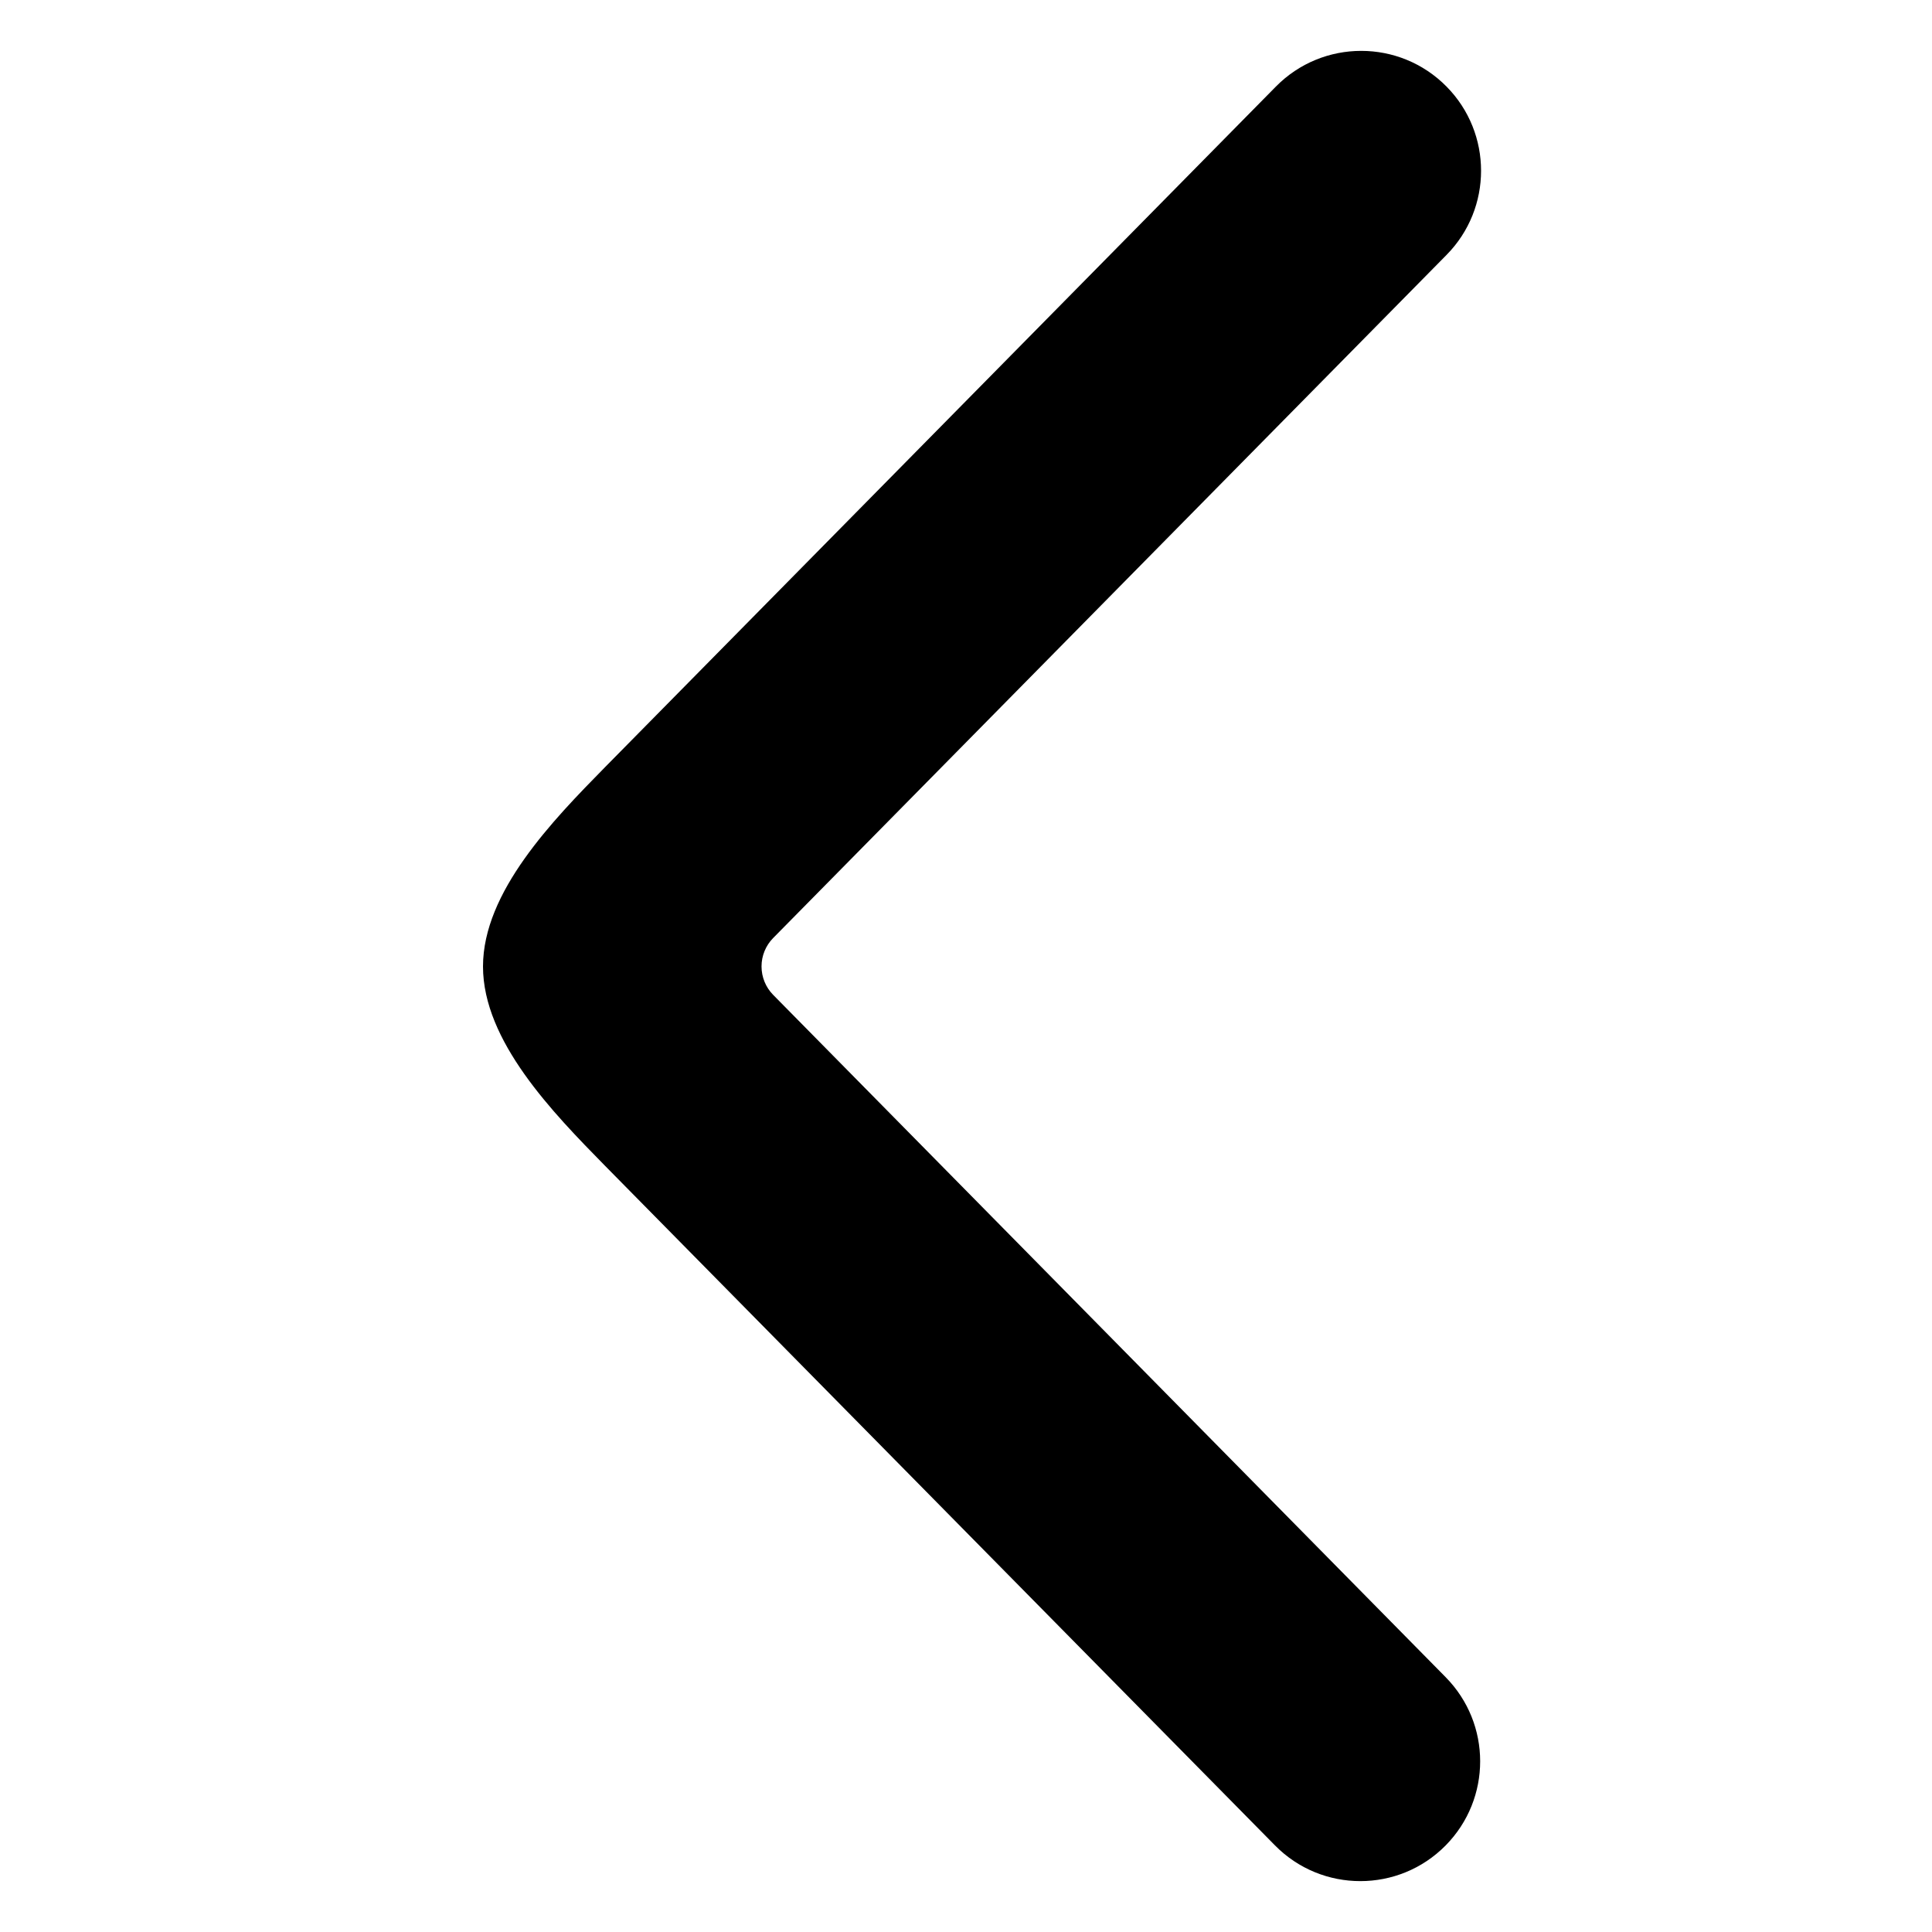
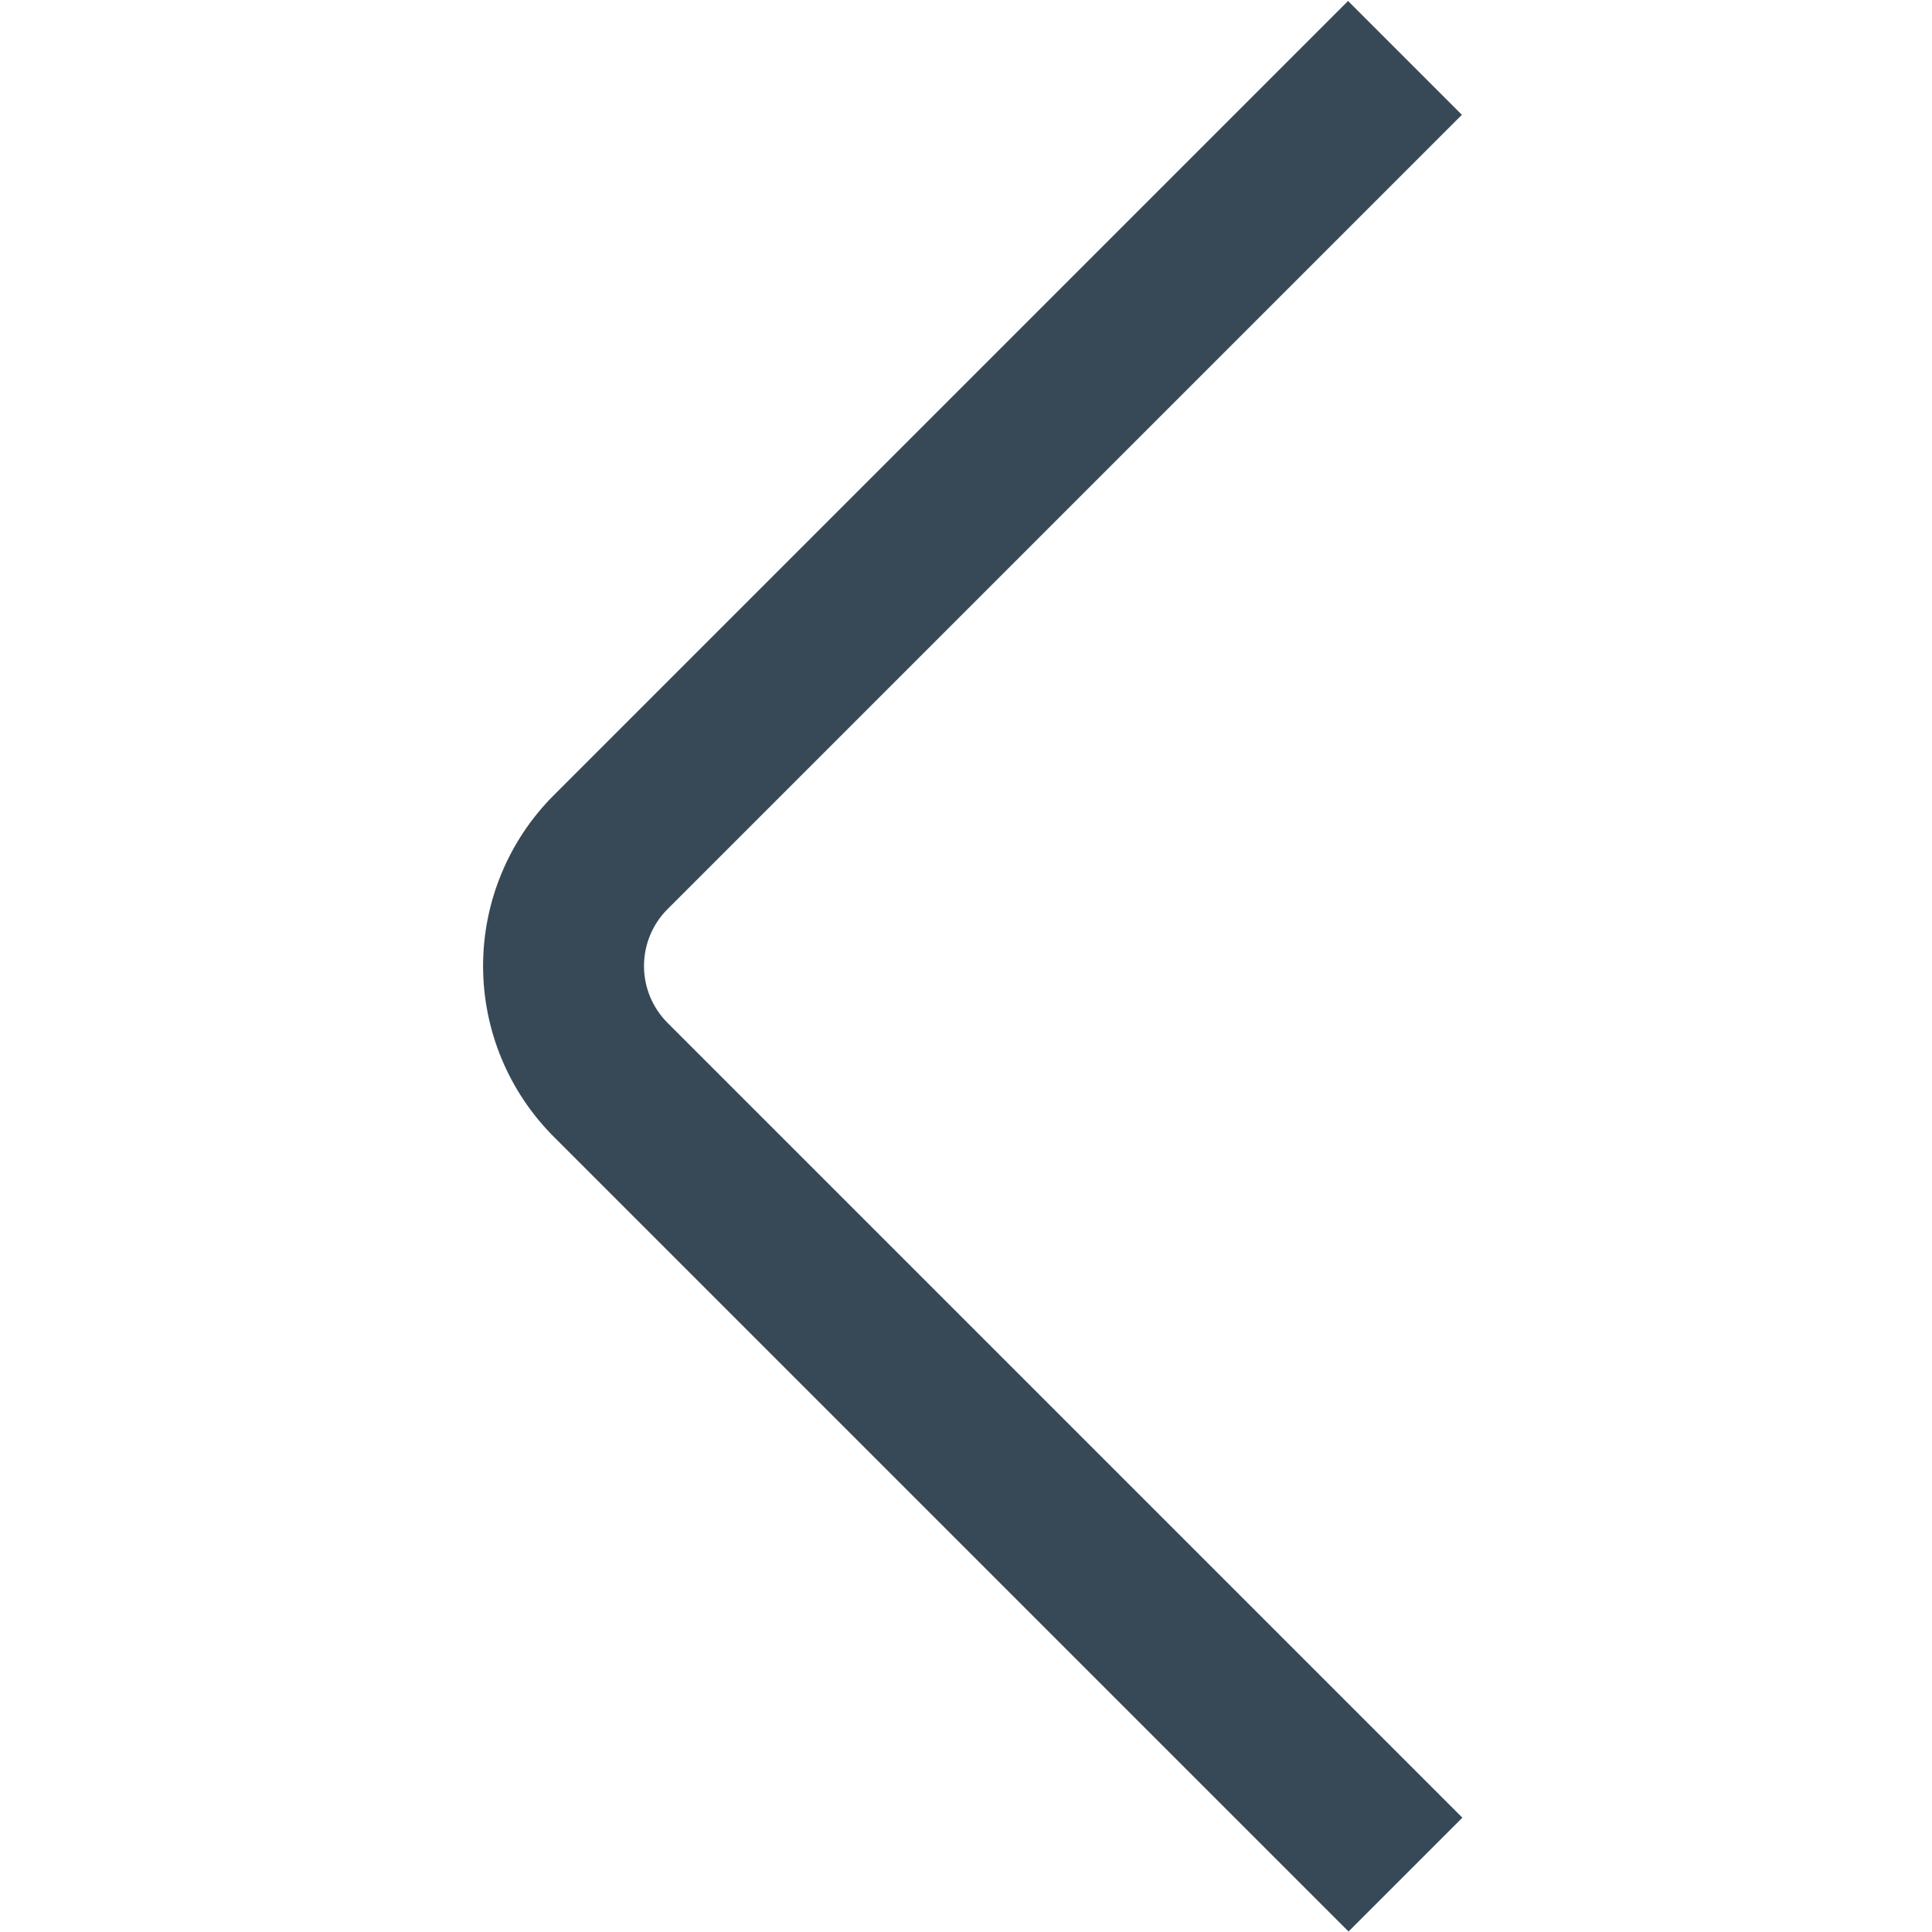
- <svg xmlns="http://www.w3.org/2000/svg" width="24" height="24" viewBox="0 0 24 24">
-   <path d="M17.959 22.924C17.376 23.516 16.421 23.516 15.838 22.924L7.514 14.48C6.869 13.823 6 12.933 6 12.006C6 11.079 6.869 10.189 7.514 9.532L15.849 1.076C16.432 0.484 17.387 0.484 17.97 1.076V1.076C18.541 1.655 18.541 2.587 17.97 3.166L9.605 11.652C9.512 11.746 9.46 11.873 9.46 12.005C9.46 12.138 9.512 12.265 9.605 12.359L17.958 20.834C18.53 21.414 18.53 22.344 17.959 22.924V22.924Z" />
+ <svg xmlns="http://www.w3.org/2000/svg" width="24" height="24" viewBox="0 0 24 24" fill="#374957">
+   <path d="M16.752 23.994L6.879 14.121C6.317 13.558 6.001 12.796 6.001 12C6.001 11.204 6.317 10.441 6.879 9.879L16.746 0.012L18.16 1.426L8.293 11.293C8.105 11.48 8 11.735 8 12C8 12.265 8.105 12.519 8.293 12.707L18.166 22.58L16.752 23.994Z" />
</svg>
